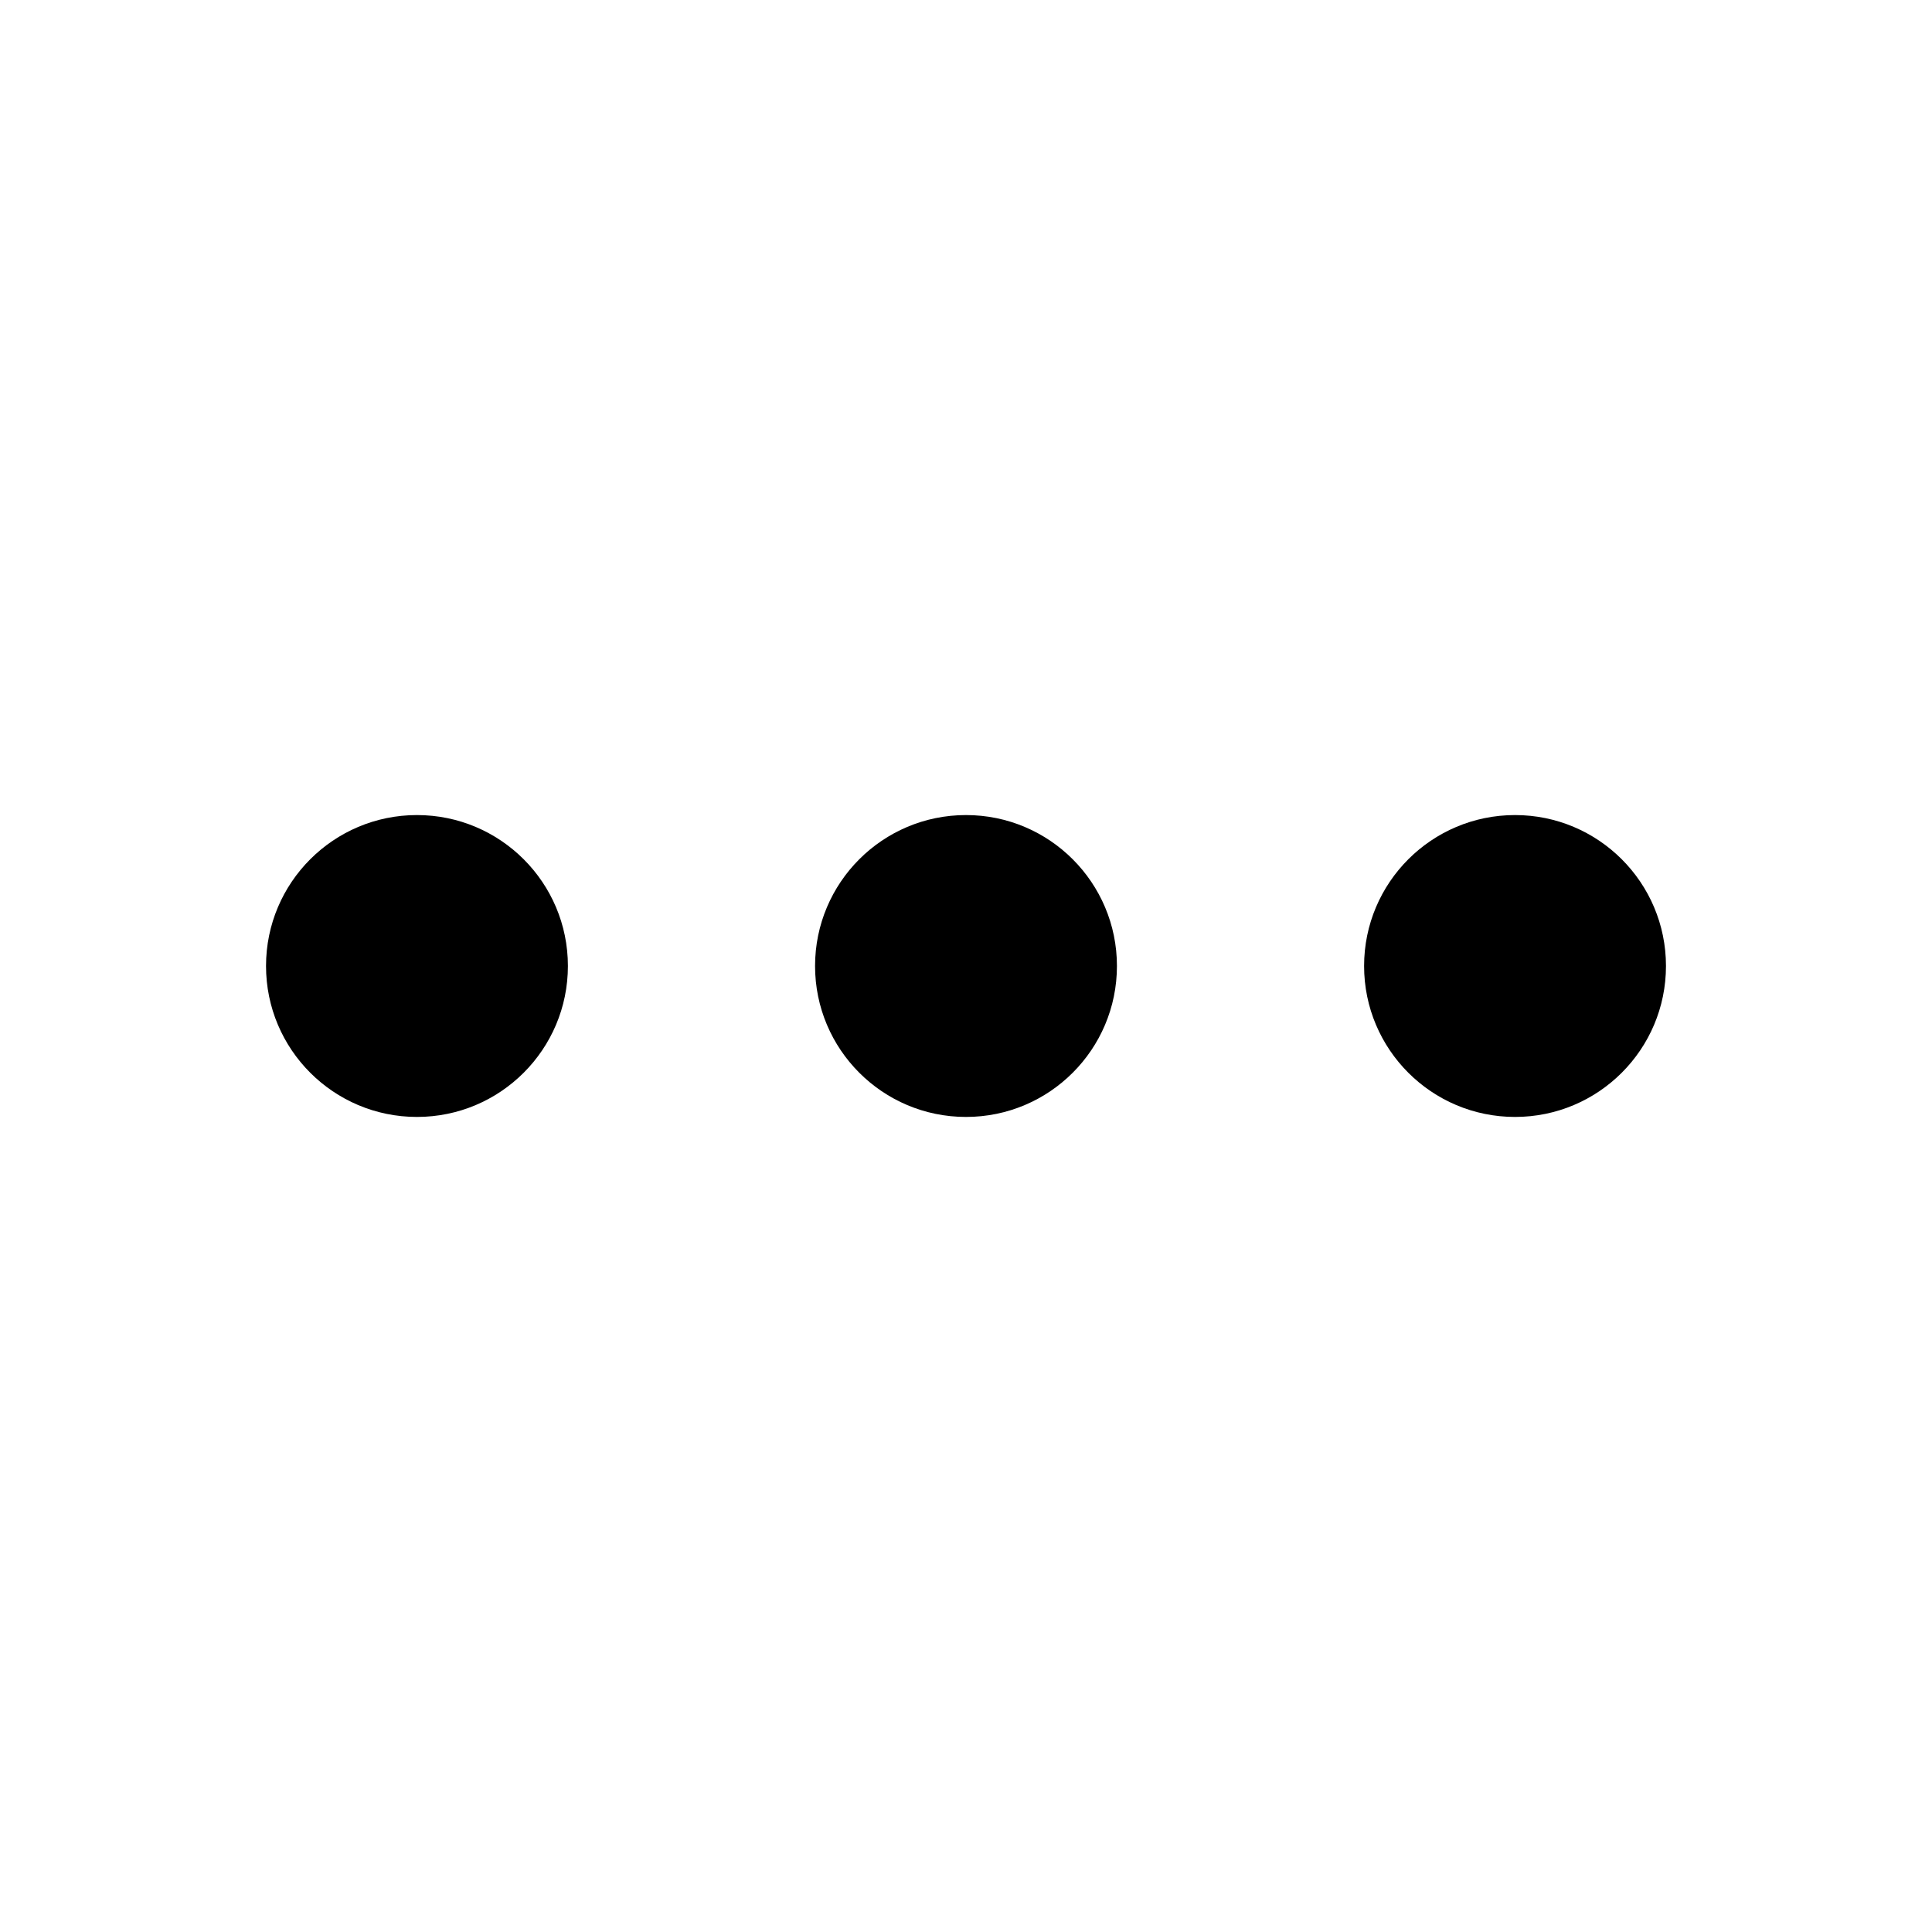
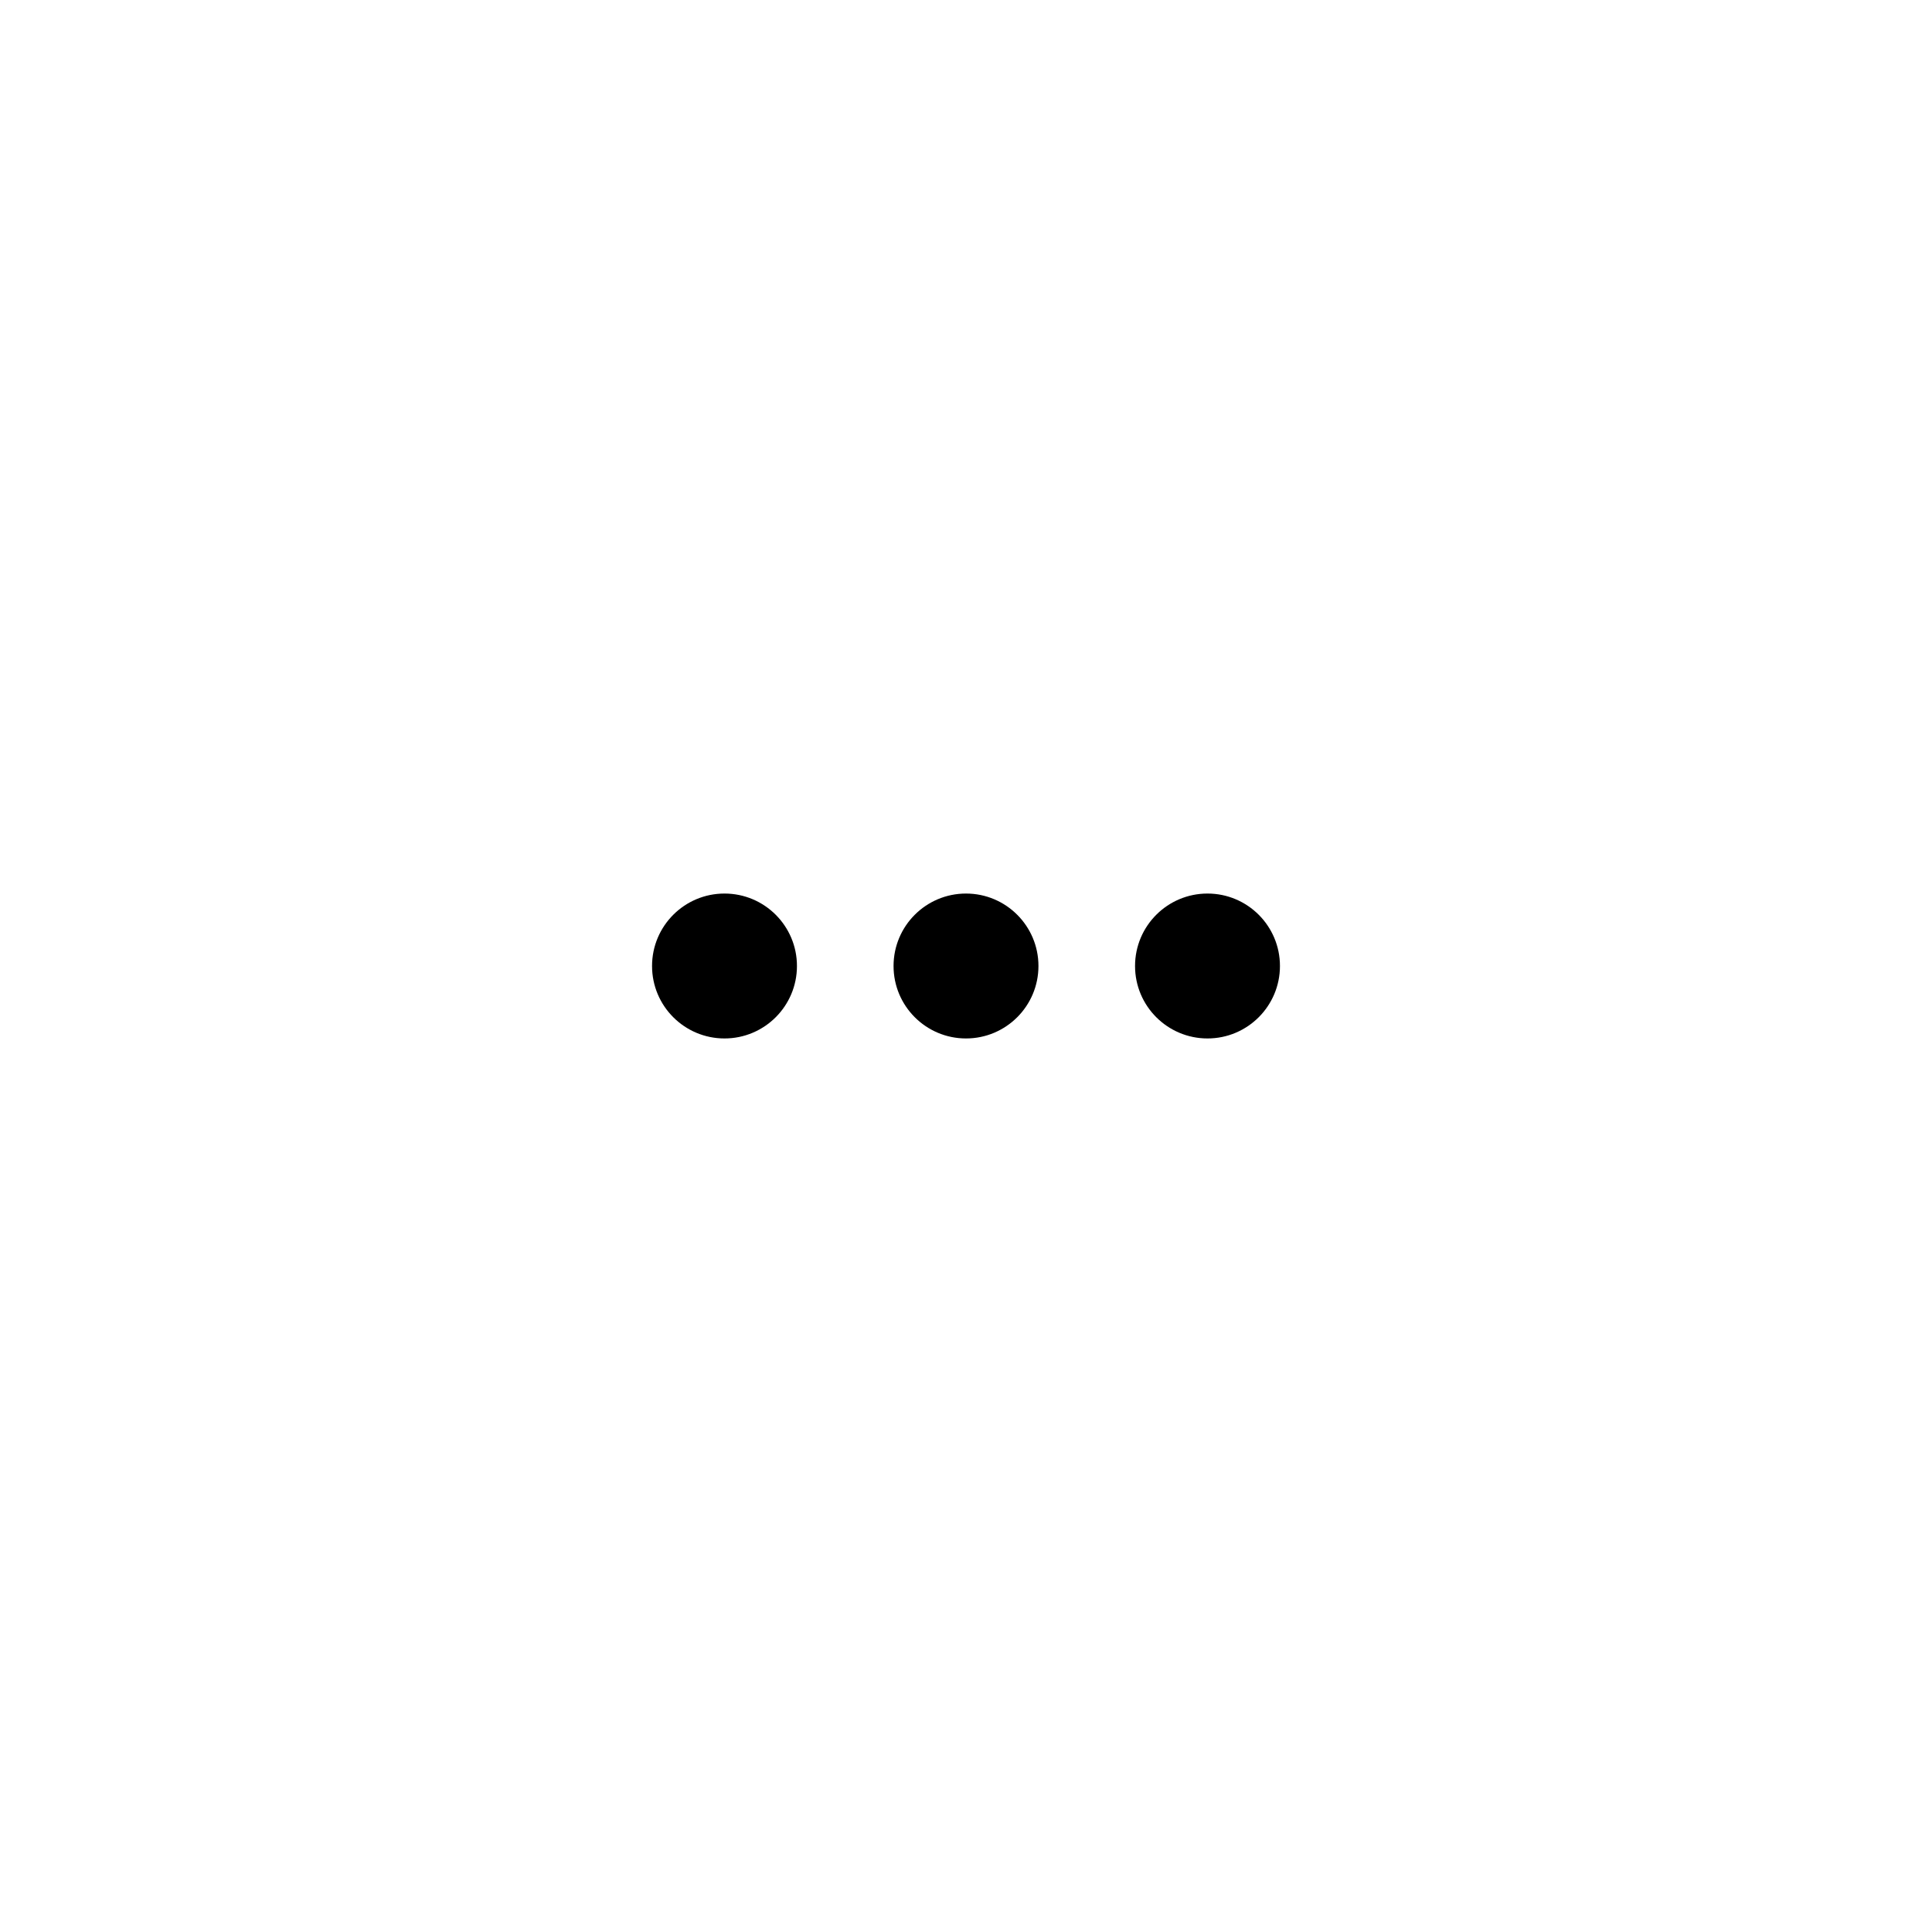
- <svg xmlns="http://www.w3.org/2000/svg" t="1671016414350" class="icon" viewBox="0 0 1024 1024" version="1.1" p-id="2083" width="16" height="16">
-   <path d="M221 592c-44.183 0-80-35.817-80-80s35.817-80 80-80 80 35.817 80 80-35.817 80-80 80z m291 0c-44.183 0-80-35.817-80-80s35.817-80 80-80 80 35.817 80 80-35.817 80-80 80z m291 0c-44.183 0-80-35.817-80-80s35.817-80 80-80 80 35.817 80 80-35.817 80-80 80z" fill="#000000" p-id="2084" />
+ <svg xmlns="http://www.w3.org/2000/svg" width="40px" height="40px" version="1.1">
+   <circle cx="15" cy="20" r="1.5" />
+   <circle cx="20" cy="20" r="1.5" />
+   <circle cx="25" cy="20" r="1.5" />
</svg>
